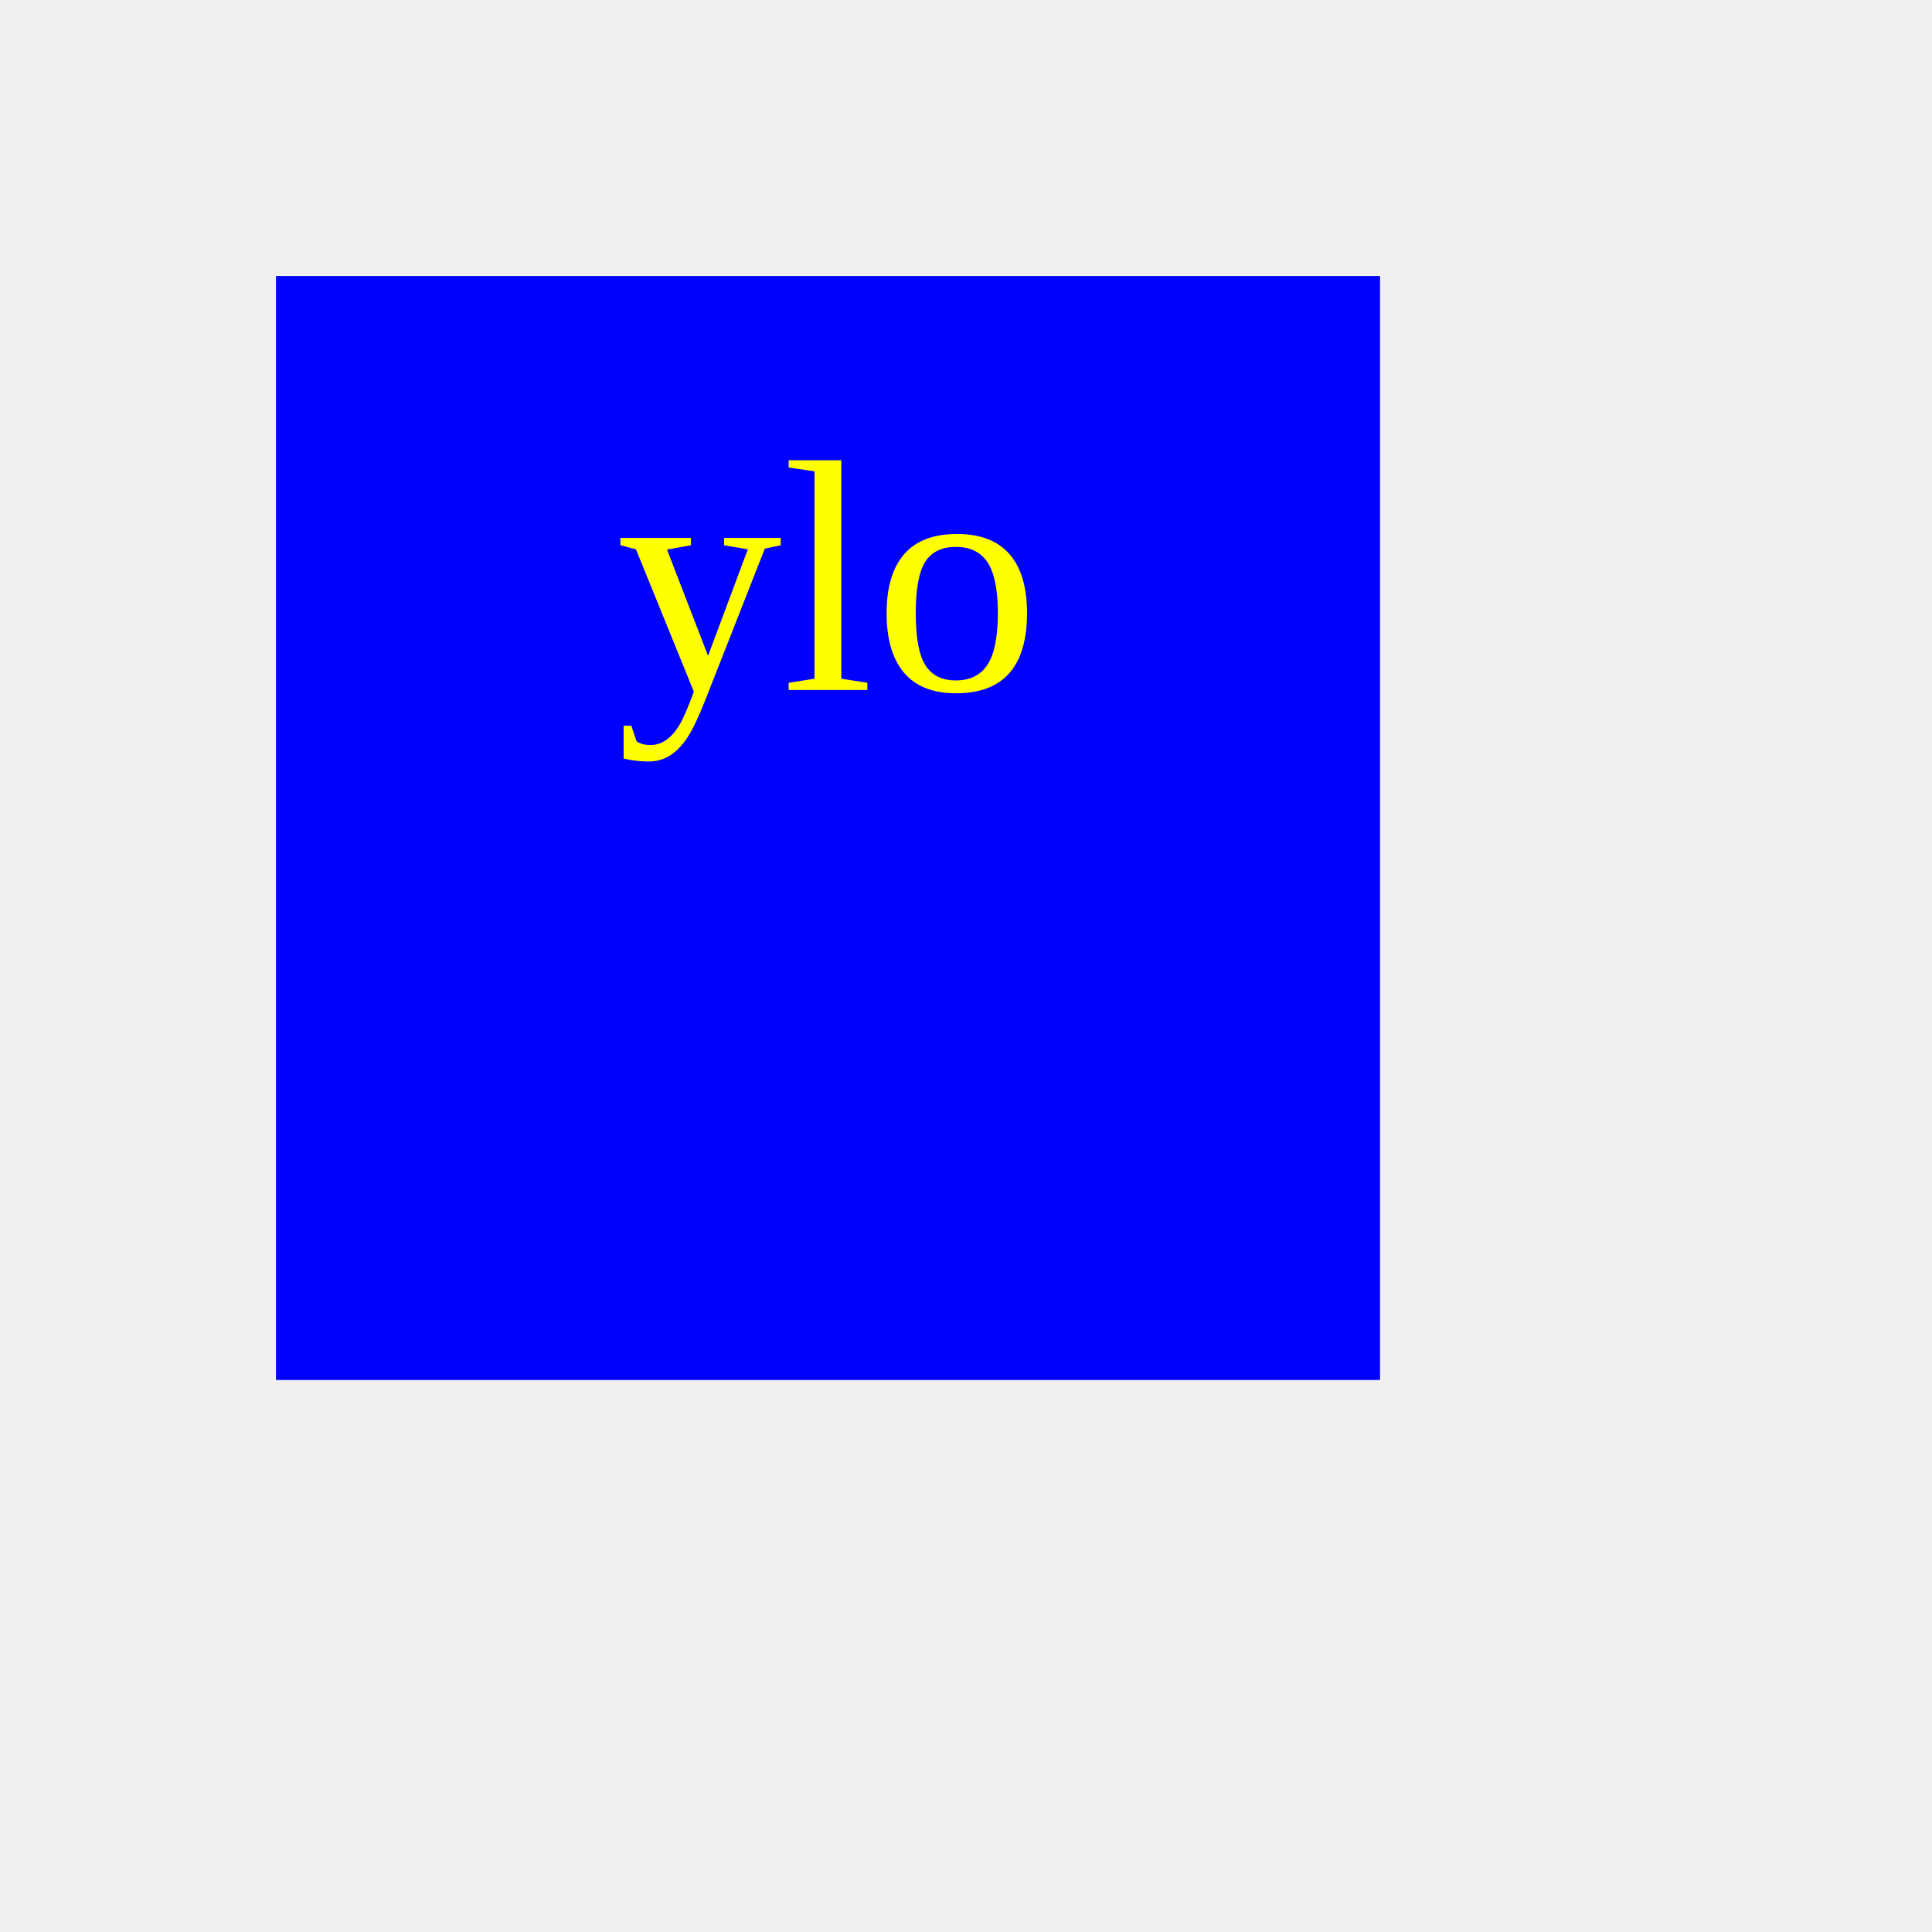
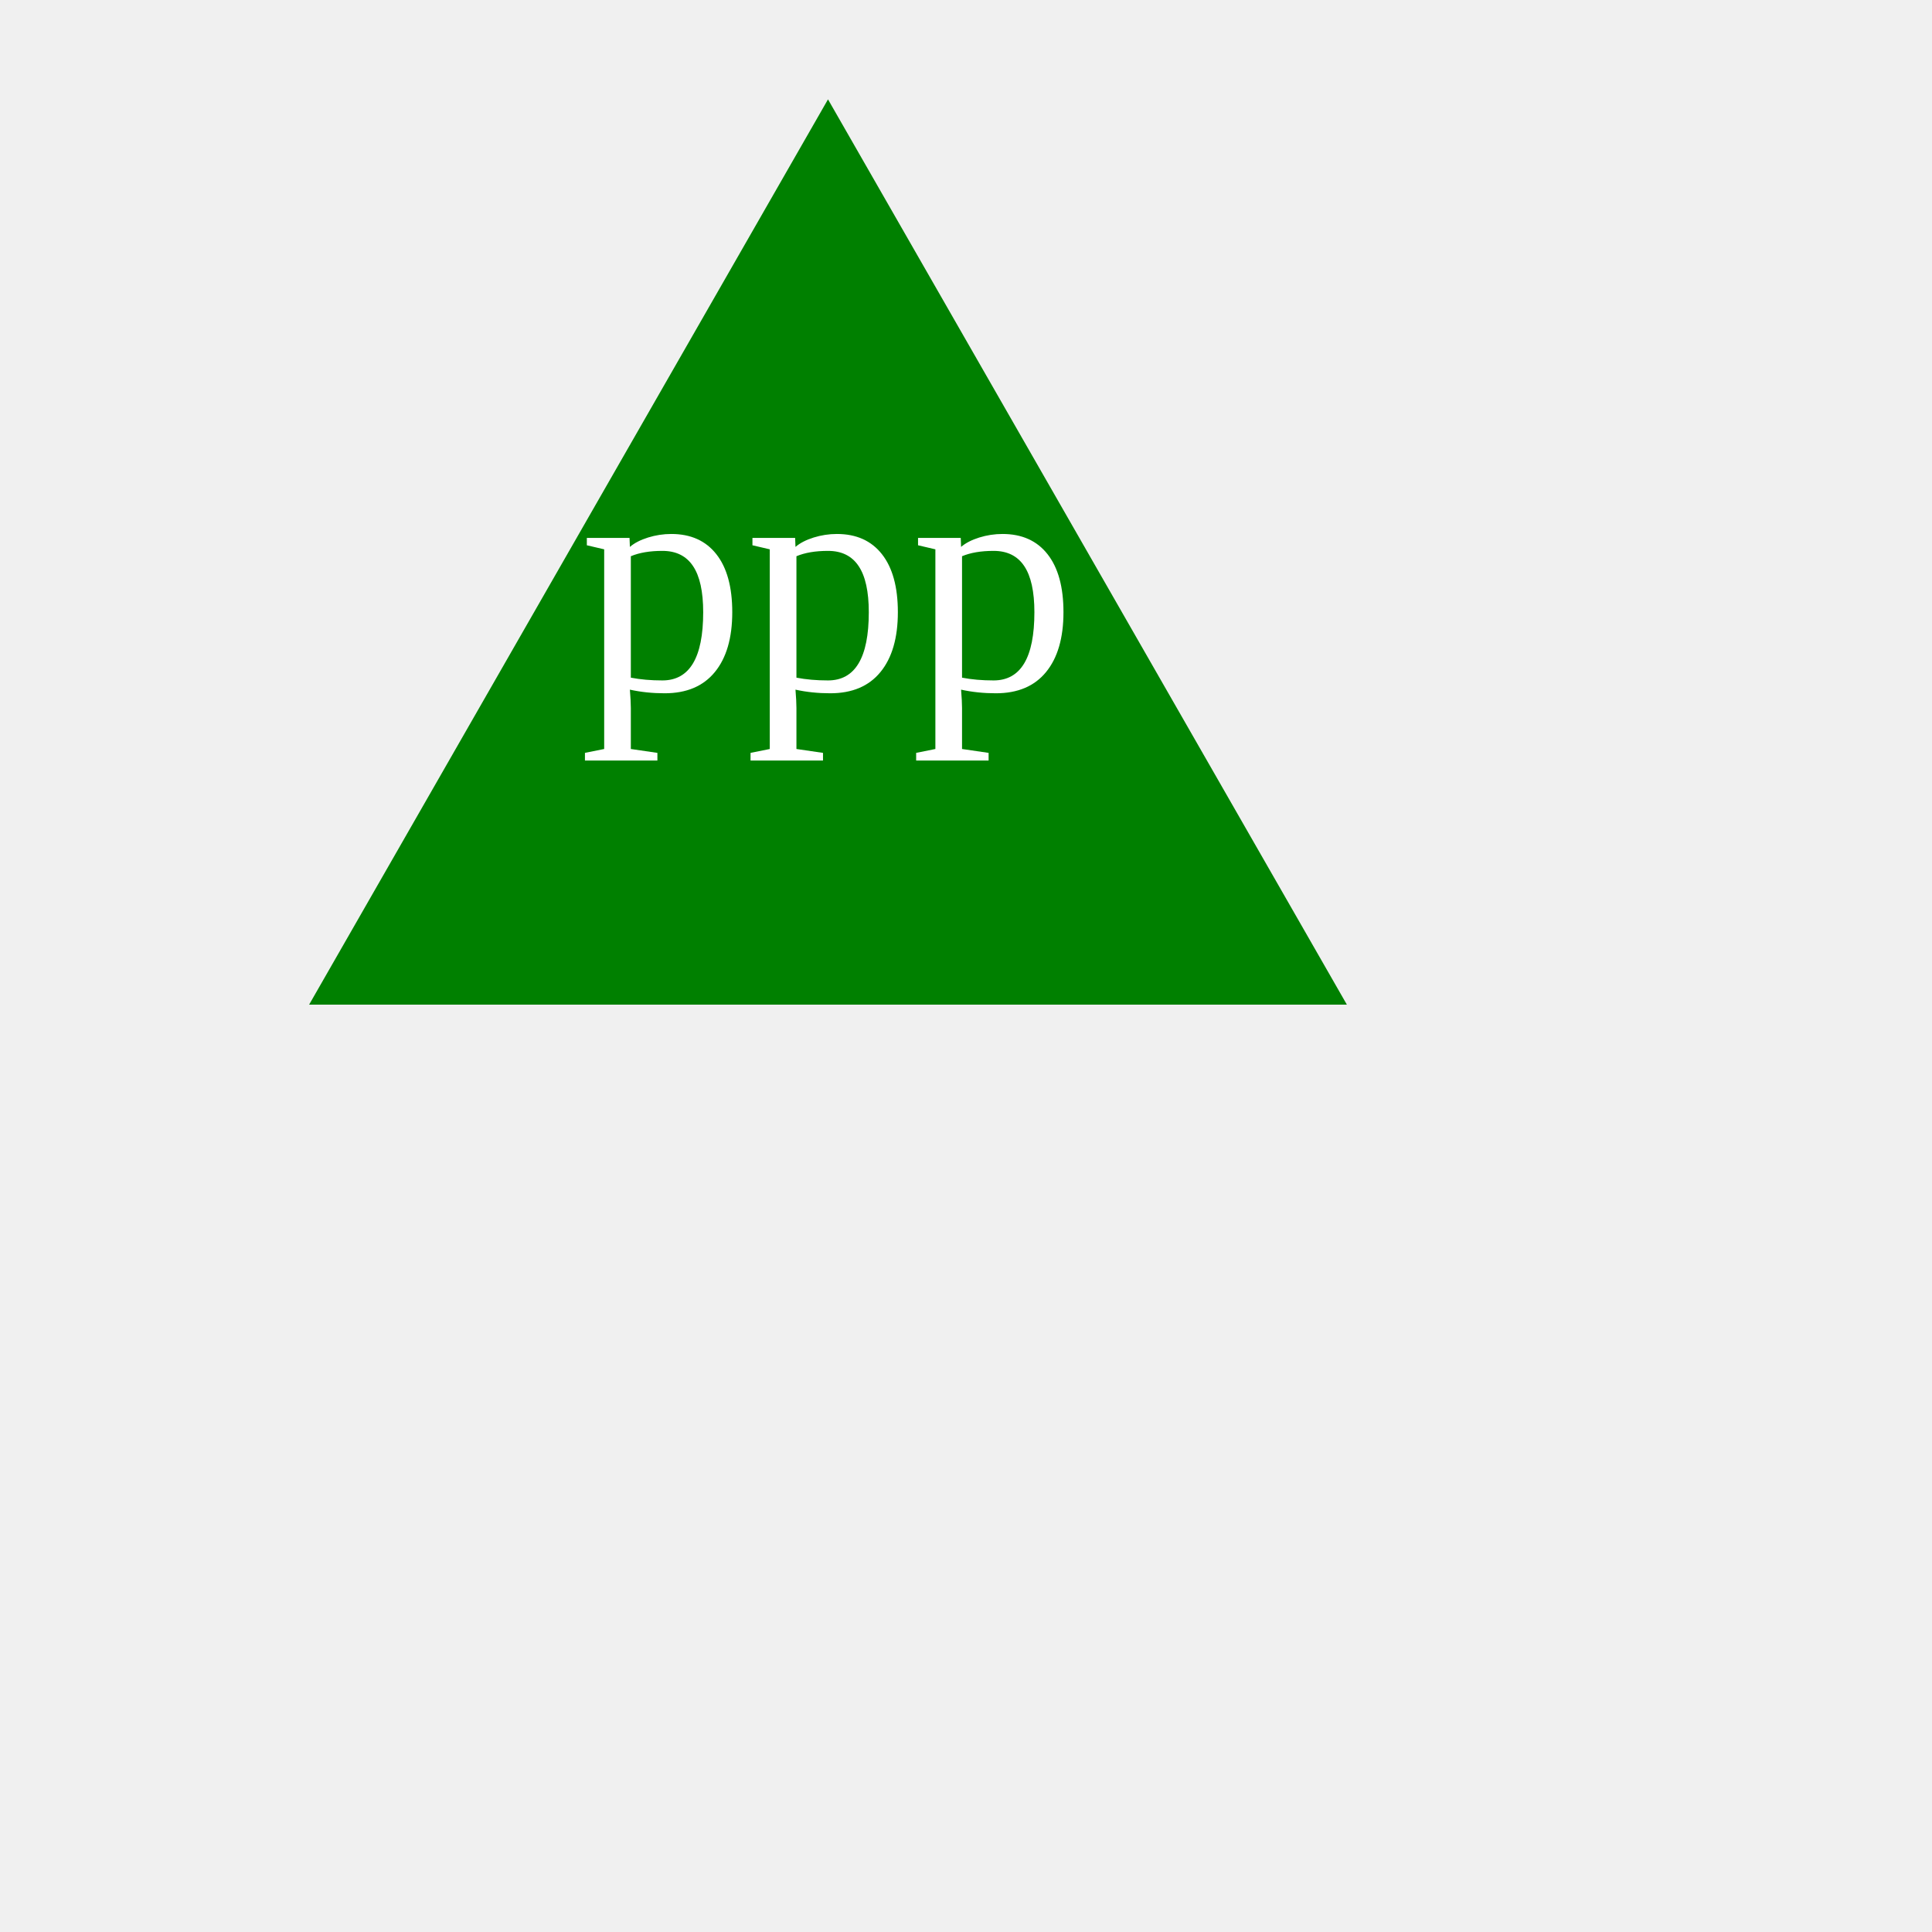
<svg xmlns="http://www.w3.org/2000/svg" width="350" height="350">
-   <rect x="50" y="50" height="200" width="200" fill="blue" />
-   <text x="150" y="125" font-size="60" text-anchor="middle" fill="yellow">ylo</text>
+   <polygon points="150, 18 244, 182 56, 182" fill="green" />
+   <text x="150" y="125" font-size="60" text-anchor="middle" fill="white">ppp</text>
</svg>
